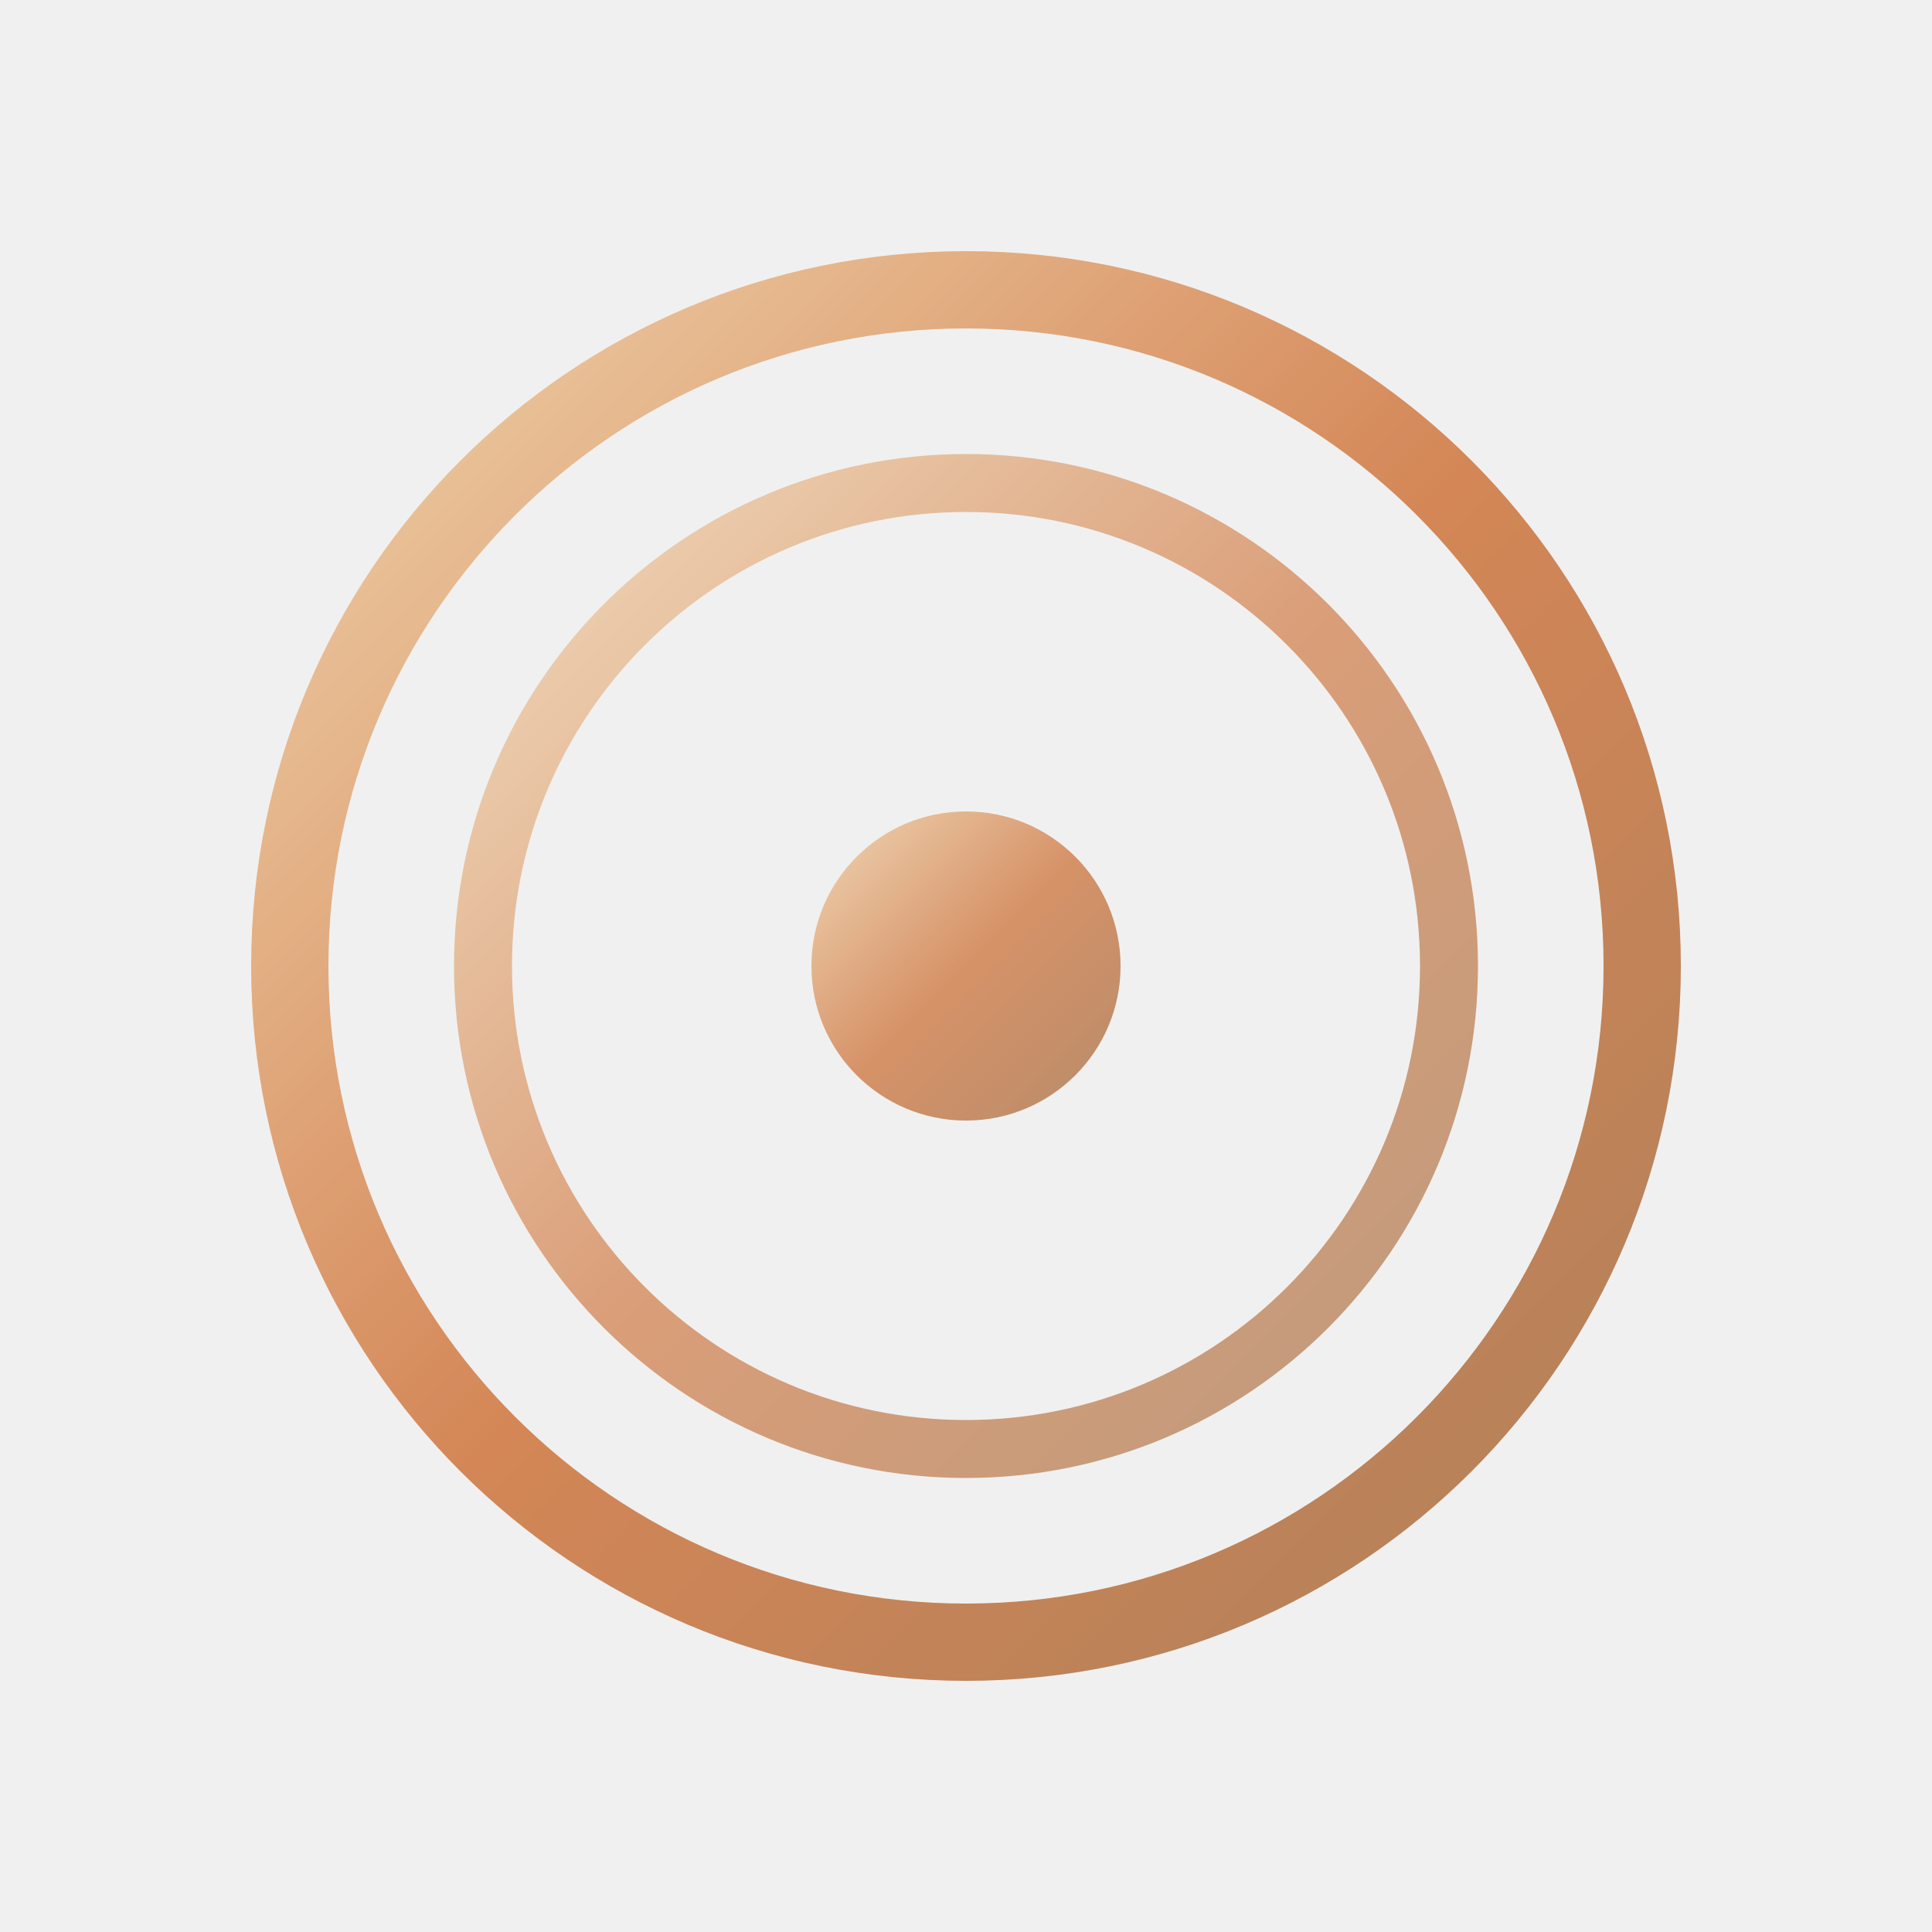
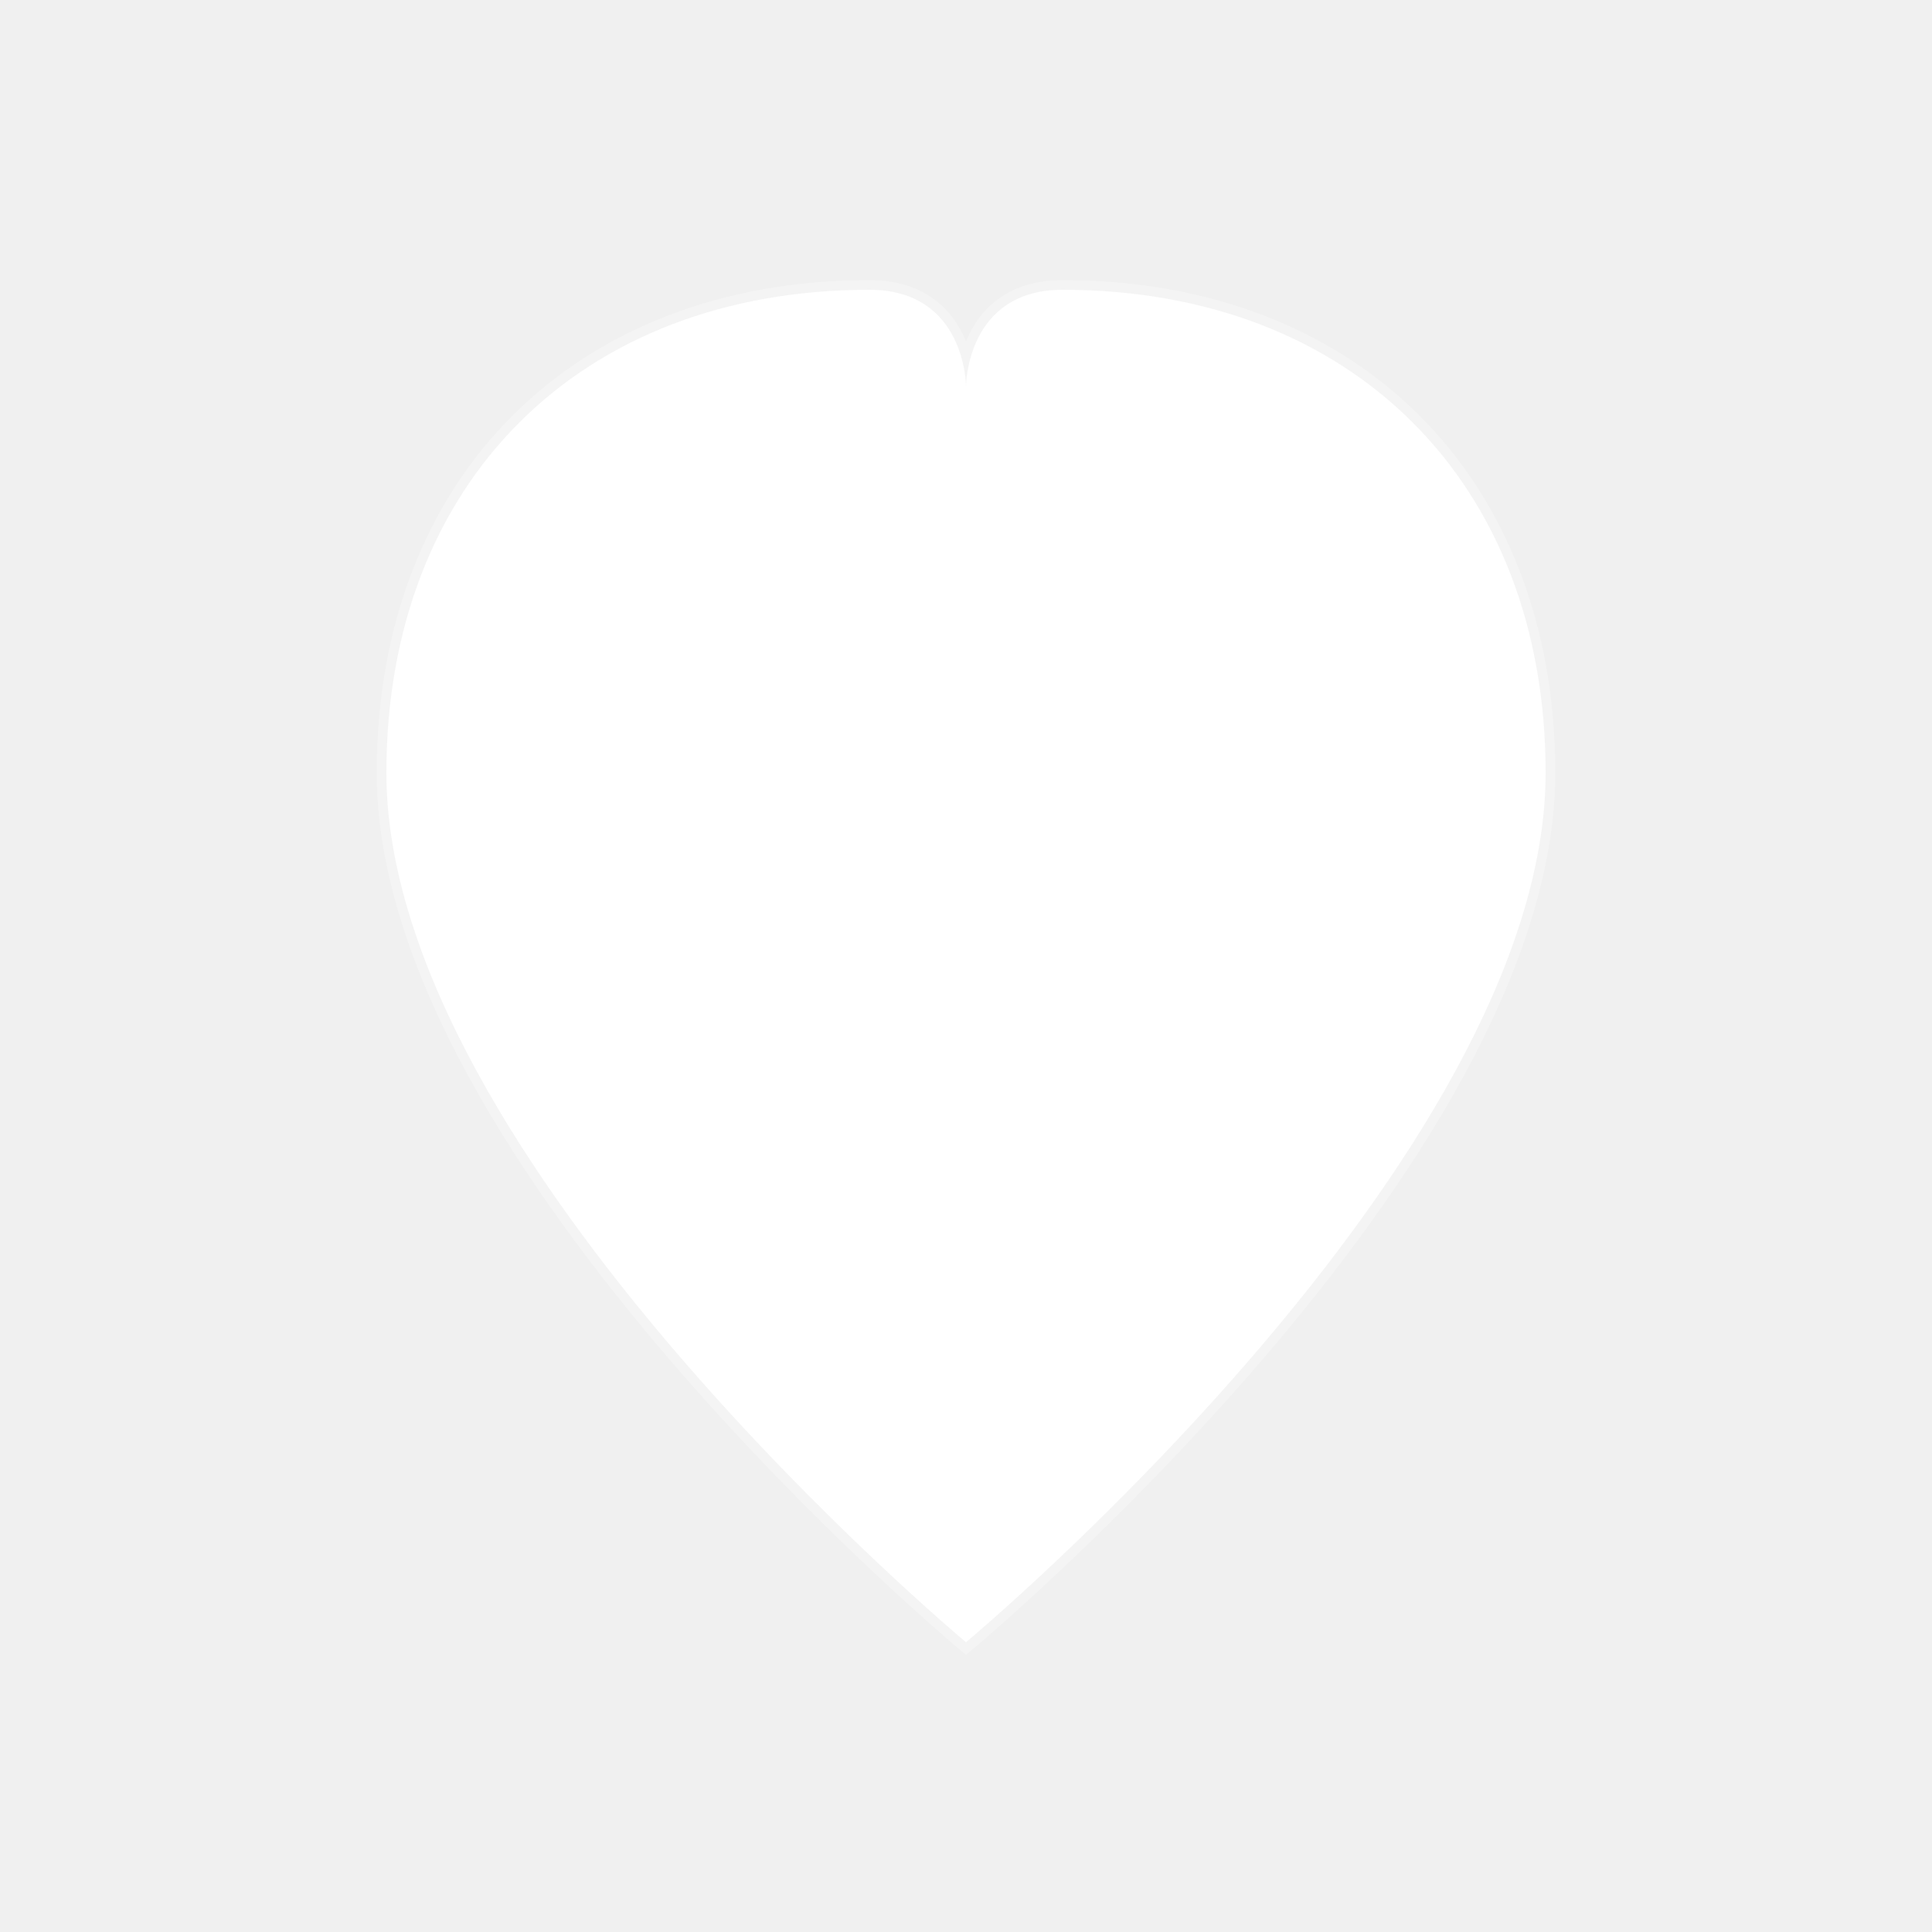
<svg xmlns="http://www.w3.org/2000/svg" viewBox="0 0 100 100">
  <defs>
-     <linearGradient id="ringGradient" x1="0%" y1="0%" x2="100%" y2="100%">
-       <stop offset="0%" style="stop-color:#f0d0a5;stop-opacity:1" />
-       <stop offset="50%" style="stop-color:#d07a45;stop-opacity:1" />
-       <stop offset="100%" style="stop-color:#a87449;stop-opacity:1" />
+     <linearGradient id="heartGradient" x1="0%" y1="0%" x2="100%" y2="100%">
+       <stop offset="0%" style="stop-color:#ffffff;stop-opacity:1" />
+       <stop offset="100%" style="stop-color:#f4eadc;stop-opacity:1" />
    </linearGradient>
  </defs>
-   <circle cx="50" cy="50" r="35" fill="none" stroke="url(#ringGradient)" stroke-width="4" opacity="0.9" />
-   <circle cx="50" cy="50" r="25" fill="none" stroke="url(#ringGradient)" stroke-width="3" opacity="0.7" />
-   <circle cx="50" cy="50" r="8" fill="url(#ringGradient)" opacity="0.8" />
+   <path d="M50,85 C50,85 20,60 20,40 C20,25 30,15 45,15 C50,15 50,20 50,20 C50,20 50,15 55,15 C70,15 80,25 80,40 C80,60 50,85 50,85 Z" fill="white" stroke="rgba(255,255,255,0.3)" stroke-width="1" />
</svg>
